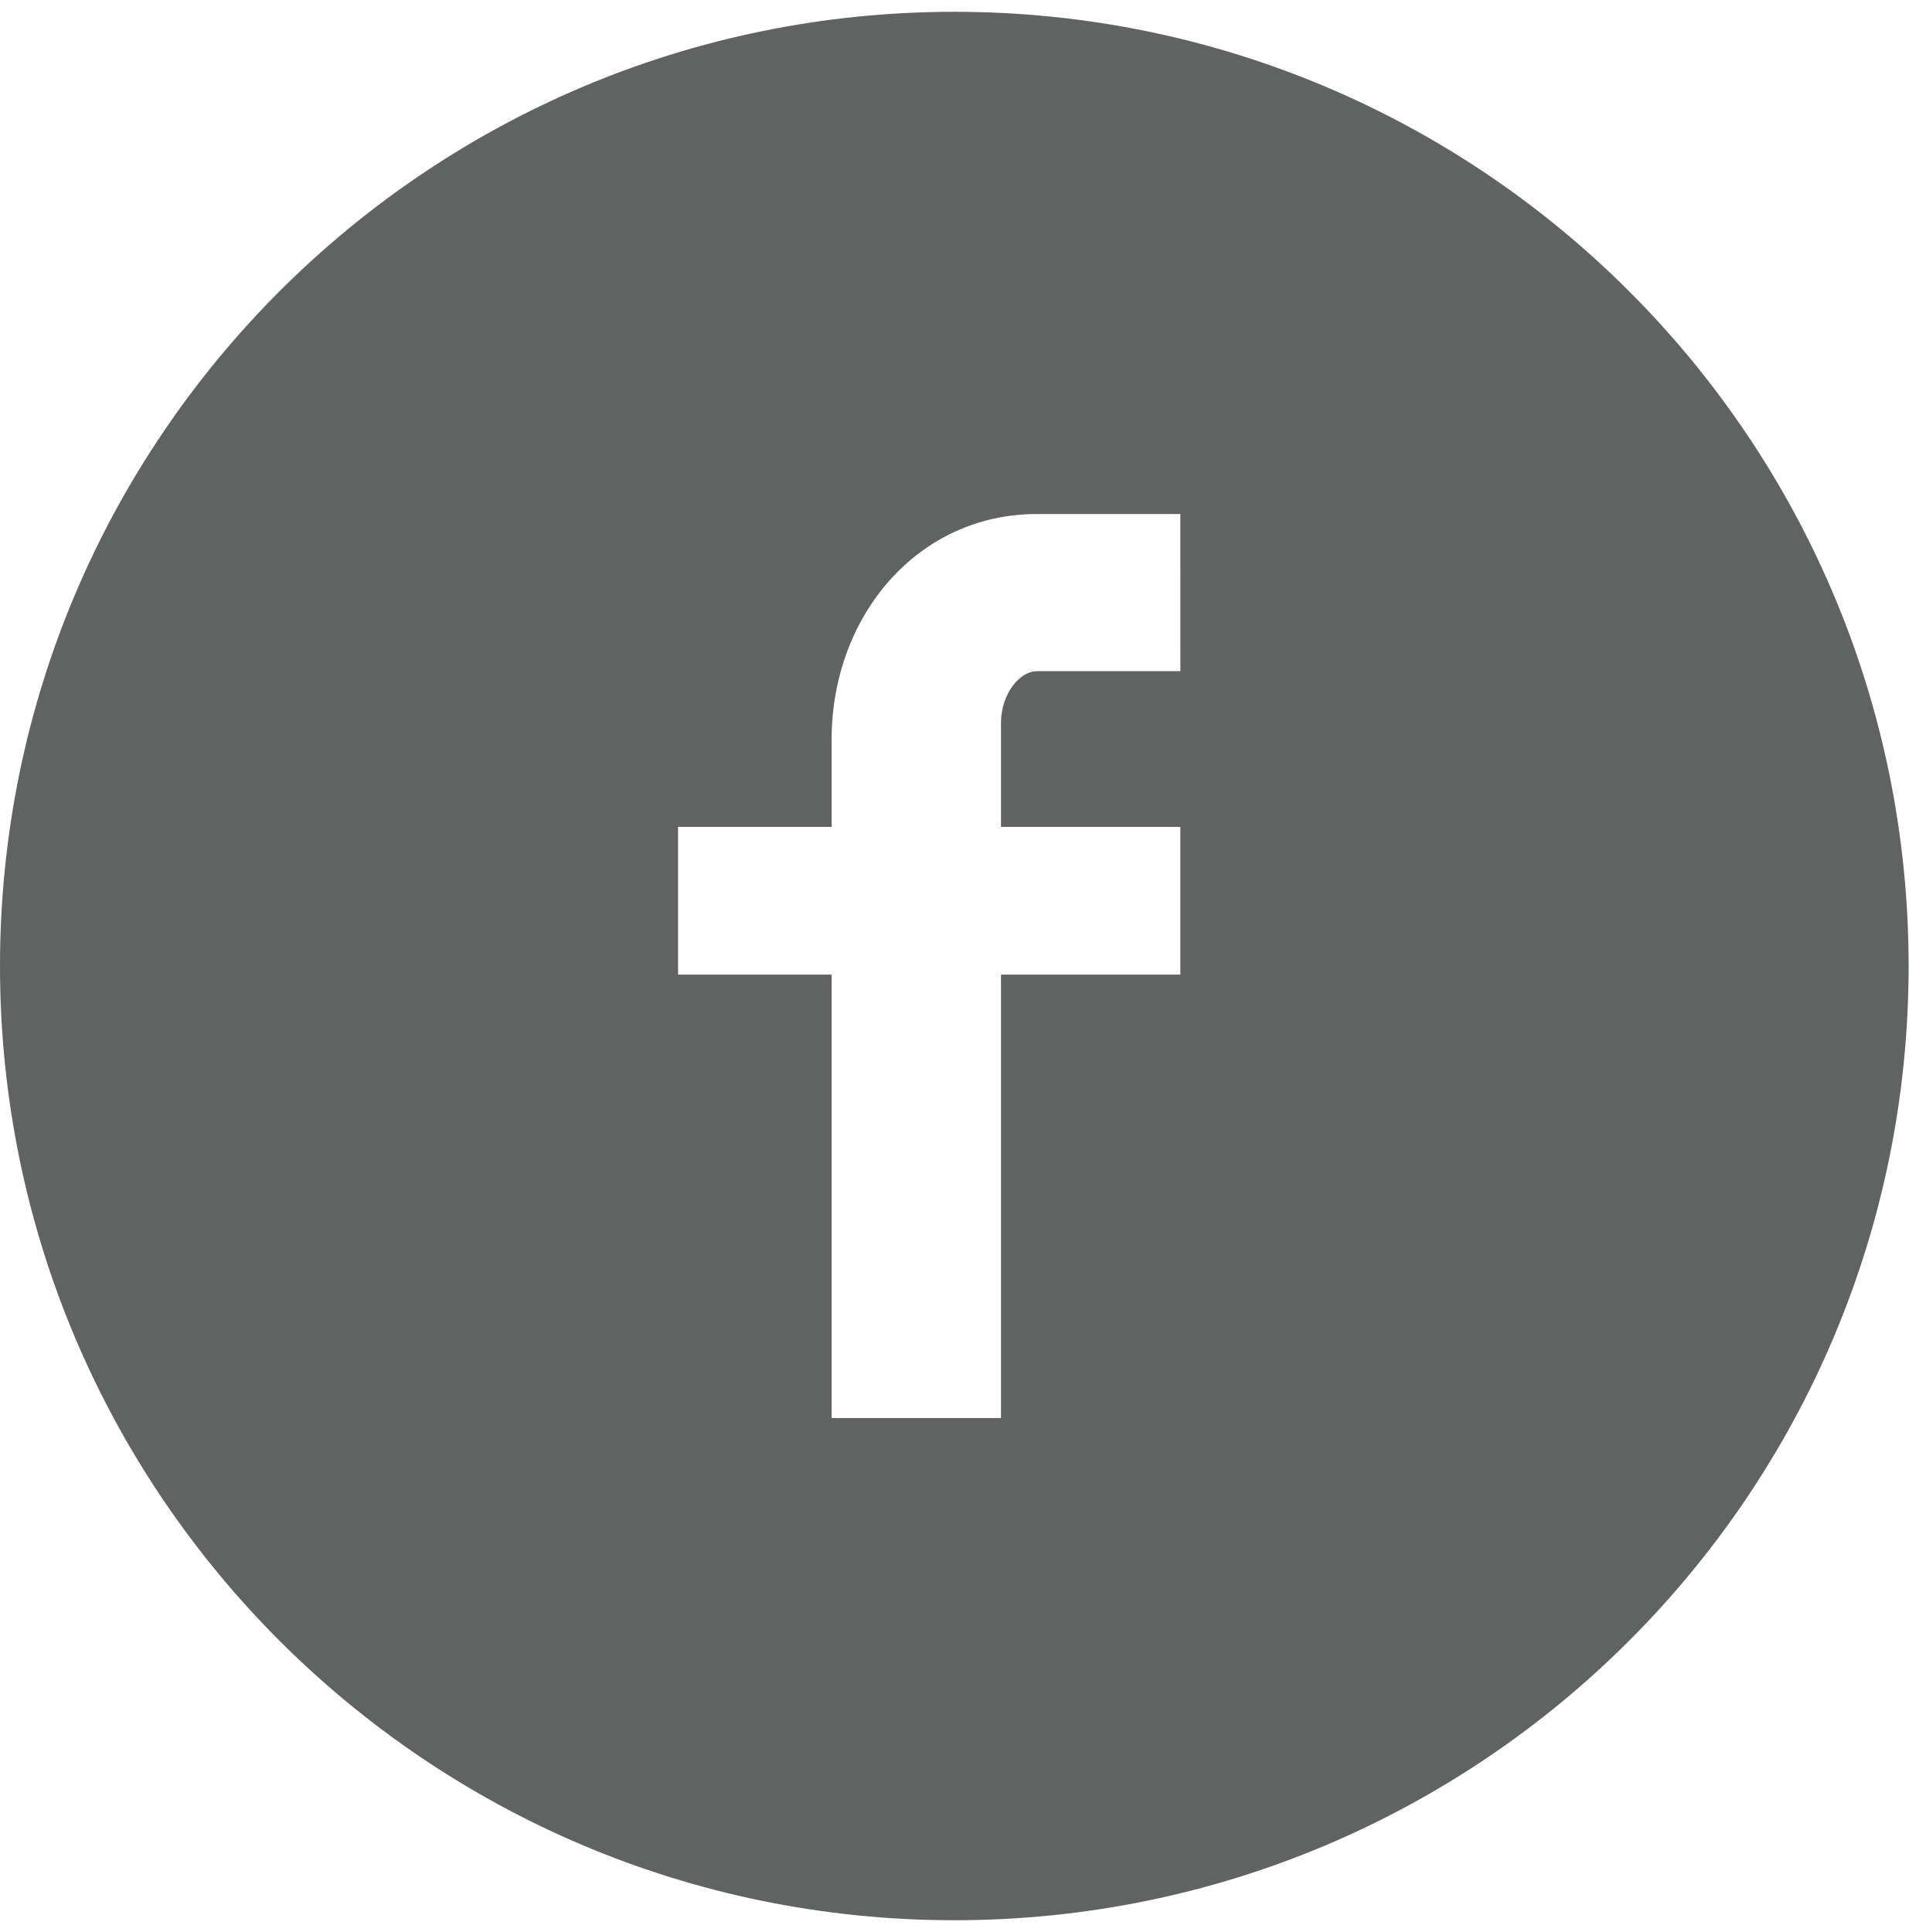
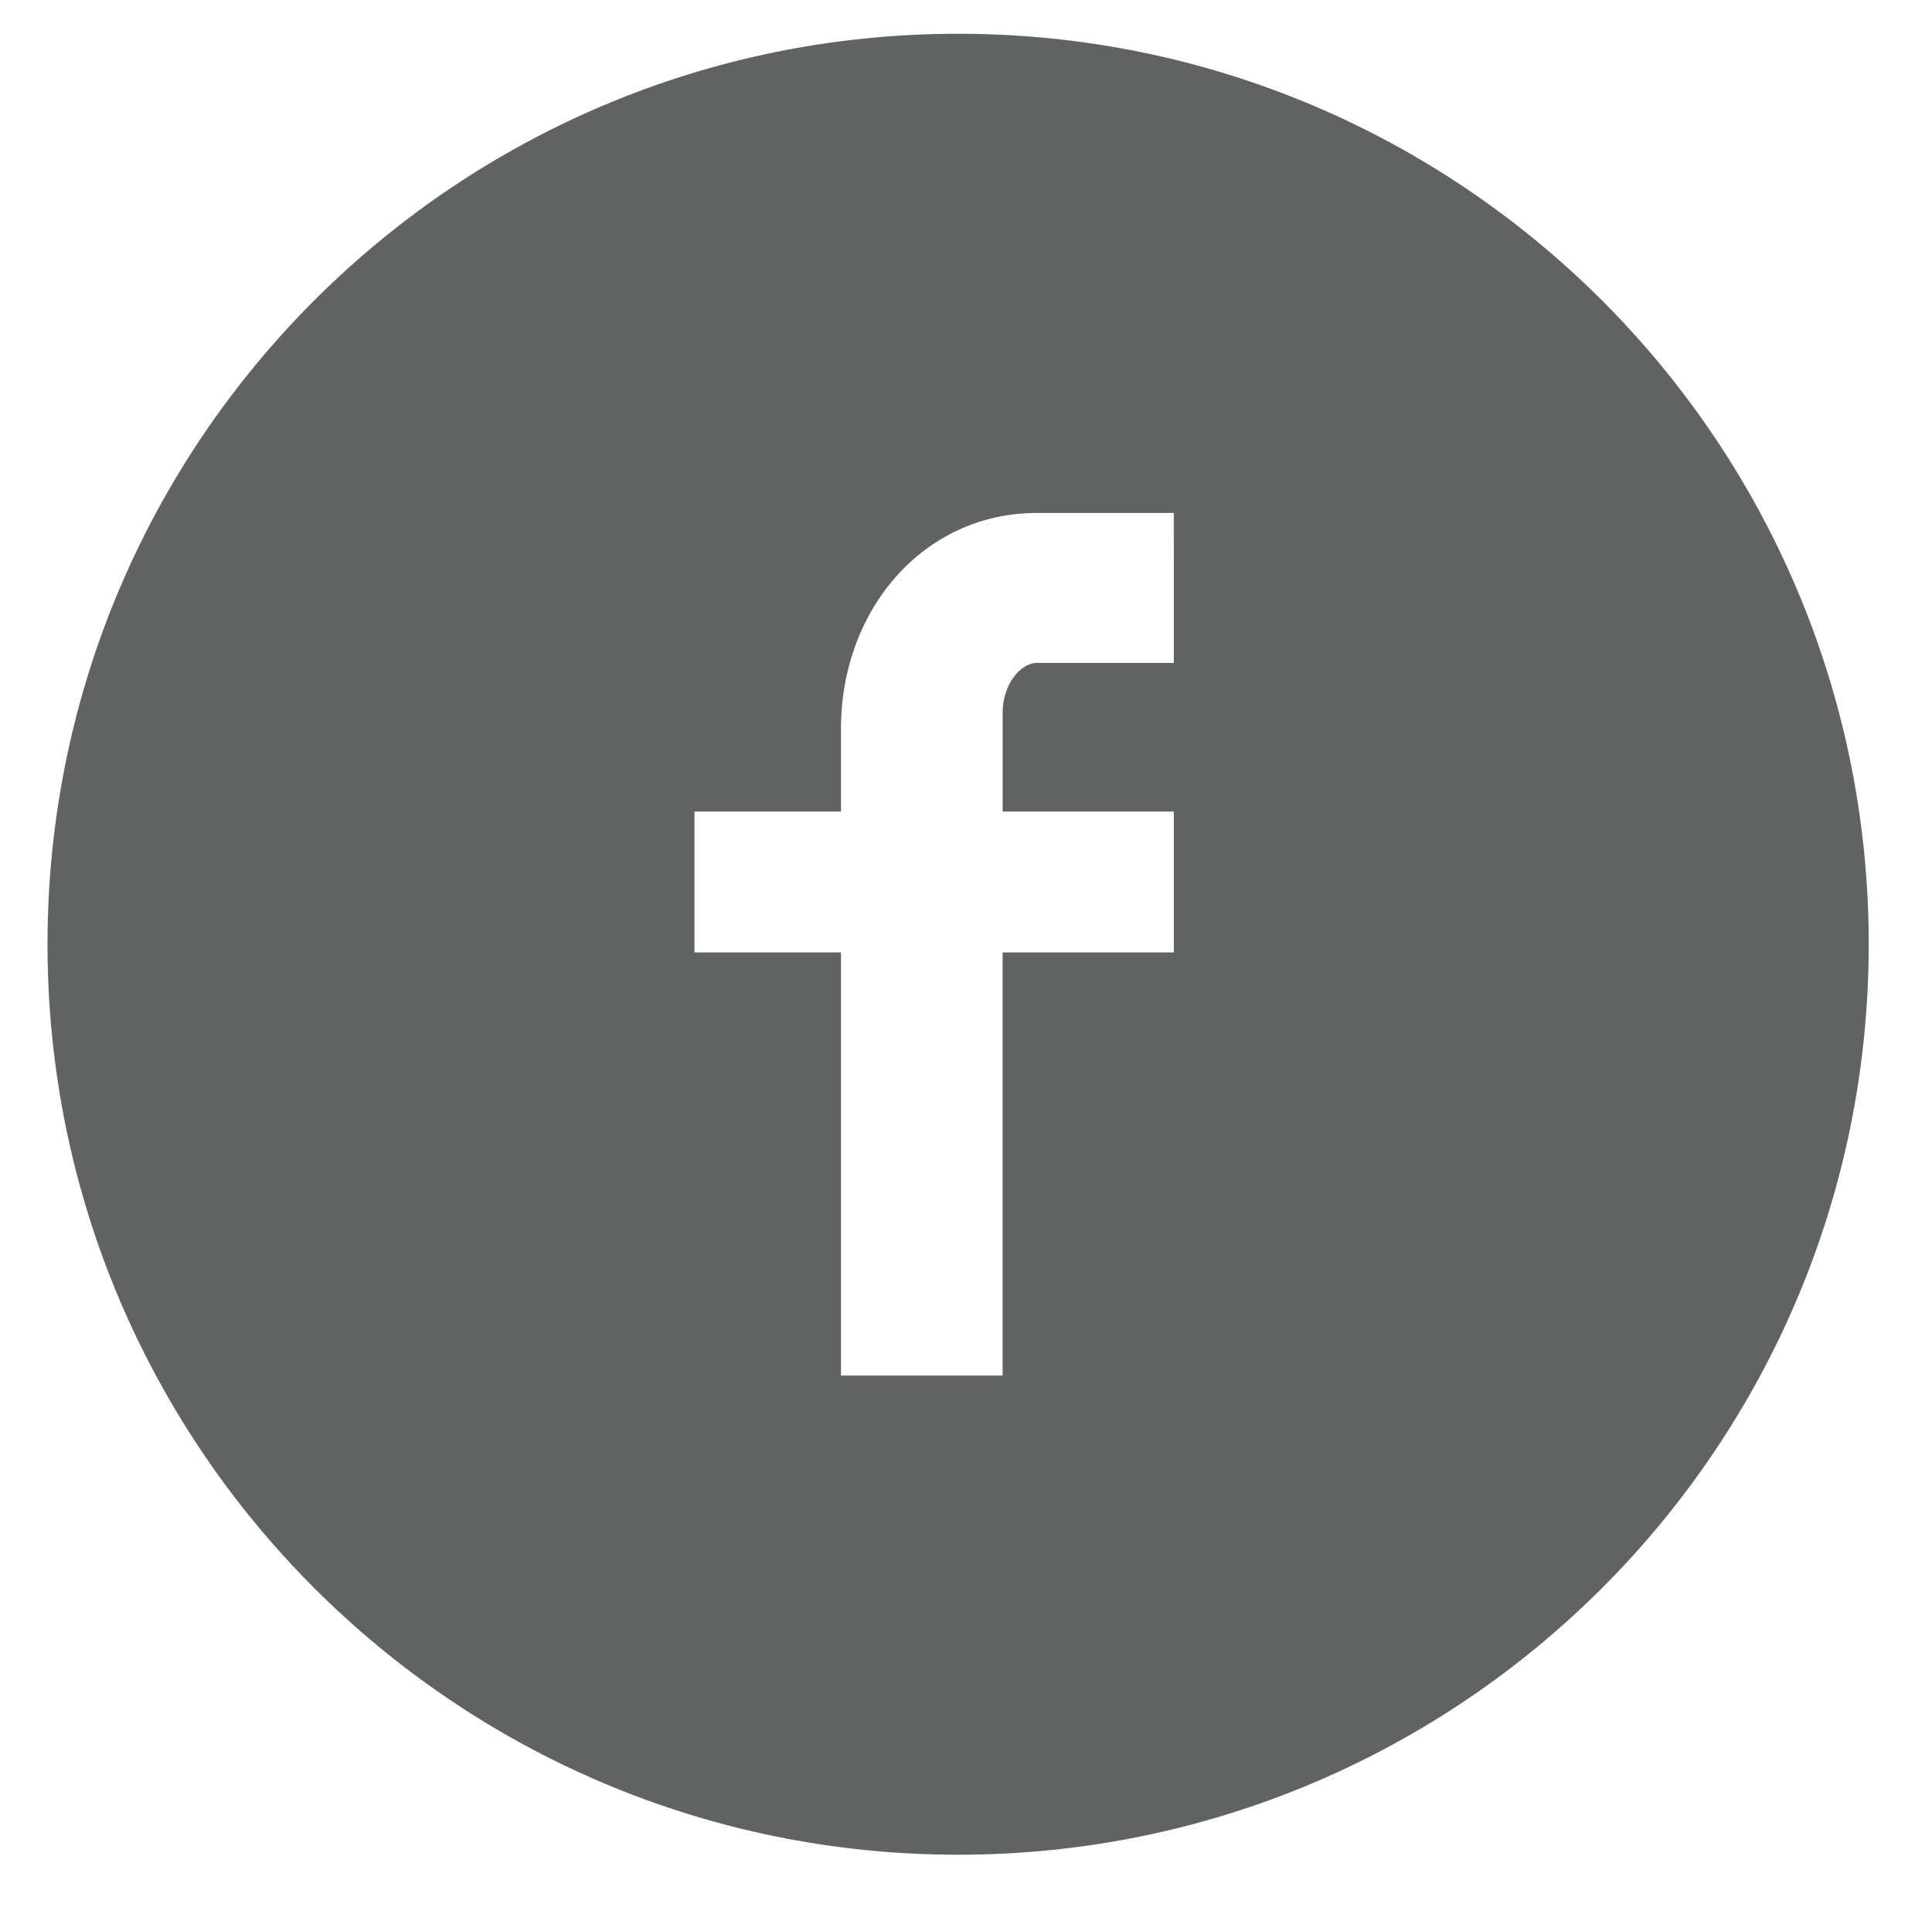
- <svg xmlns="http://www.w3.org/2000/svg" version="1.1" id="Layer_1" x="0px" y="0px" viewBox="0 0 55.132 55.812" enable-background="new 0 0 55.132 55.812" xml:space="preserve">
+ <svg xmlns="http://www.w3.org/2000/svg" version="1.1" id="Layer_1" x="0px" y="0px" viewBox="0 0 115 113.5" enable-background="new 0 0 115 113.5" xml:space="preserve">
  <g>
    <g>
-       <polygon fill="#35A56B" points="104.189,11.807 99.679,8.74 91.962,16.459 116.412,16.459 108.673,8.719   " />
-       <polygon fill="#35A56B" points="117.785,15.086 117.785,2.447 110.299,7.599   " />
-       <polygon fill="#35A56B" points="90.587,2.557 90.587,15.086 98.042,7.627   " />
-       <polygon fill="#35A56B" points="90.587,0.212 104.183,9.452 117.744,0.115 117.785,0.175 117.785,-2.97 90.587,-2.97   " />
-       <path fill="#35A56B" d="M104.185-20.459c-15.024,0-27.203,12.179-27.203,27.203s12.18,27.204,27.204,27.204    c15.025,0,27.204-12.18,27.204-27.204S119.21-20.459,104.185-20.459z M119.728,16.459c0,1.072-0.872,1.942-1.943,1.942H90.587    c-1.073,0-1.944-0.87-1.944-1.942V-2.97c0-1.072,0.871-1.943,1.944-1.943h27.198c1.071,0,1.943,0.871,1.943,1.943V16.459z" />
+       <polygon fill="#35A56B" points="464.172,76.445 455.303,70.415 440.129,85.593 488.206,85.593 472.988,70.373   " />
+       <polygon fill="#35A56B" points="490.906,82.893 490.906,58.04 476.186,68.171   " />
+       <polygon fill="#35A56B" points="437.426,58.257 437.426,82.893 452.085,68.226   " />
+       <polygon fill="#35A56B" points="437.426,53.646 464.16,71.815 490.825,53.455 490.906,53.573 490.906,47.389 437.426,47.389   " />
+       <path fill="#35A56B" d="M464.164,13c-29.542,0-53.49,23.948-53.49,53.49s23.95,53.492,53.492,53.492    c29.544,0,53.492-23.95,53.492-53.492S493.708,13,464.164,13z M494.726,85.593c0,2.108-1.715,3.819-3.821,3.819h-53.48    c-2.11,0-3.823-1.711-3.823-3.819V47.389c0-2.108,1.713-3.821,3.823-3.821h53.48c2.106,0,3.821,1.713,3.821,3.821V85.593z" />
    </g>
  </g>
  <g>
    <g>
-       <polygon fill="#606362" points="104.194,11.813 99.683,8.745 91.964,16.466 116.419,16.466 108.679,8.724   " />
-       <polygon fill="#606362" points="117.792,15.093 117.792,2.452 110.305,7.604   " />
-       <polygon fill="#606362" points="90.59,2.561 90.59,15.093 98.046,7.633   " />
-       <polygon fill="#606362" points="90.59,0.216 104.188,9.458 117.751,0.119 117.792,0.178 117.792,-2.966 90.59,-2.966   " />
-       <path fill="#606362" d="M104.19-20.459c-15.027,0-27.208,12.181-27.208,27.208s12.182,27.209,27.209,27.209    c15.028,0,27.209-12.182,27.209-27.209S119.218-20.459,104.19-20.459z M119.736,16.466c0,1.072-0.873,1.943-1.943,1.943H90.59    c-1.073,0-1.944-0.871-1.944-1.943V-2.966c0-1.072,0.872-1.943,1.944-1.943h27.203c1.071,0,1.943,0.872,1.943,1.943V16.466z" />
+       <polygon fill="#606362" points="464.181,76.457 455.311,70.424 440.133,85.606 488.22,85.606 473,70.383   " />
+       <polygon fill="#606362" points="490.919,82.907 490.919,58.05 476.198,68.181   " />
+       <polygon fill="#606362" points="437.432,58.265 437.432,82.907 452.092,68.238   " />
+       <polygon fill="#606362" points="437.432,53.654 464.17,71.826 490.839,53.463 490.919,53.579 490.919,47.397 437.432,47.397   " />
+       <path fill="#606362" d="M464.173,13c-29.548,0-53.5,23.952-53.5,53.5s23.954,53.502,53.502,53.502    c29.55,0,53.502-23.954,53.502-53.502S493.723,13,464.173,13z M494.742,85.606c0,2.108-1.717,3.821-3.821,3.821h-53.49    c-2.11,0-3.823-1.713-3.823-3.821V47.397c0-2.108,1.715-3.821,3.823-3.821h53.49c2.106,0,3.821,1.715,3.821,3.821V85.606z" />
    </g>
  </g>
  <g display="none">
-     <path display="inline" fill="#044D78" d="M27.565,0.341C12.341,0.341,0,12.682,0,27.907s12.342,27.565,27.566,27.565   s27.565-12.34,27.565-27.565C55.132,12.682,42.791,0.341,27.565,0.341z M34.096,19.389h-4.145c-0.491,0-1.037,0.644-1.037,1.506   v2.993h5.181v4.266h-5.181v12.81h-4.893v-12.81h-4.435v-4.266h4.435v-2.511c0-3.6,2.5-6.528,5.928-6.528h4.146L34.096,19.389   L34.096,19.389z" />
+     <path display="inline" fill="#044D78" d="M57.03,2.01c-29.935,0-54.202,24.266-54.202,54.204s24.268,54.202,54.204,54.202   s54.202-24.264,54.202-54.202C111.233,26.277,86.967,2.01,57.03,2.01z M69.87,39.465h-8.15c-0.965,0-2.039,1.266-2.039,2.961v5.885   h10.187v8.388H59.68v25.189h-9.621V56.699h-8.721v-8.388h8.721v-4.937c0-7.079,4.916-12.836,11.656-12.836h8.152L69.87,39.465   L69.87,39.465z" />
  </g>
  <g>
-     <path fill="#606362" d="M27.565,0.341c-15.224,0-27.565,12.341-27.565,27.566s12.342,27.565,27.566,27.565   s27.565-12.34,27.565-27.565C55.132,12.682,42.791,0.341,27.565,0.341z M34.096,19.389h-4.145c-0.491,0-1.037,0.644-1.037,1.506   v2.993h5.181v4.266h-5.181v12.81h-4.893v-12.81h-4.435v-4.266h4.435v-2.511c0-3.6,2.5-6.528,5.928-6.528h4.146L34.096,19.389   L34.096,19.389z" />
+     <path fill="#606362" d="M57.03,2.01c-29.935,0-54.202,24.266-54.202,54.204s24.268,54.202,54.204,54.202   s54.202-24.264,54.202-54.202S86.967,2.01,57.03,2.01z M69.87,39.465h-8.15c-0.965,0-2.039,1.266-2.039,2.961v5.885h10.187v8.388   H59.68v25.189h-9.621V56.699h-8.721v-8.388h8.721v-4.937c0-7.079,4.916-12.836,11.656-12.836h8.152L69.87,39.465L69.87,39.465z" />
  </g>
  <g>
-     <path fill="#D77A27" d="M287.927,46.803c-15.212,0-27.541,12.331-27.541,27.542s12.329,27.541,27.541,27.541   c15.21,0,27.542-12.33,27.542-27.541S303.138,46.803,287.927,46.803z M299.128,69.365c0.012,0.233,0.015,0.466,0.015,0.703   c0,7.167-5.456,15.433-15.433,15.433c-3.063,0-5.914-0.898-8.313-2.438c0.423,0.051,0.854,0.077,1.293,0.077   c2.542,0,4.88-0.867,6.738-2.323c-2.374-0.042-4.378-1.611-5.069-3.767c0.333,0.063,0.672,0.097,1.021,0.097   c0.494,0,0.973-0.065,1.429-0.19c-2.481-0.498-4.352-2.689-4.352-5.319c0-0.023,0-0.045,0.001-0.068   c0.731,0.407,1.568,0.65,2.457,0.679c-1.457-0.974-2.413-2.634-2.413-4.516c0-0.993,0.267-1.924,0.734-2.726   c2.674,3.282,6.672,5.44,11.179,5.667c-0.093-0.397-0.14-0.812-0.14-1.237c0-2.995,2.429-5.423,5.424-5.423   c1.561,0,2.97,0.658,3.959,1.713c1.236-0.244,2.397-0.694,3.445-1.317c-0.406,1.267-1.266,2.33-2.385,3   c1.097-0.131,2.143-0.422,3.116-0.854C301.109,67.645,300.189,68.6,299.128,69.365z" />
+     <path fill="#D77A27" d="M272.504-24.053c-29.912,0-54.154,24.247-54.154,54.156s24.243,54.154,54.154,54.154   c29.908,0,54.156-24.245,54.156-54.154S302.416-24.053,272.504-24.053z M294.529,20.311c0.024,0.458,0.029,0.916,0.029,1.382   c0,14.093-10.728,30.346-30.346,30.346c-6.023,0-11.629-1.766-16.346-4.794c0.832,0.1,1.679,0.151,2.542,0.151   c4.998,0,9.596-1.705,13.249-4.568c-4.668-0.083-8.609-3.168-9.967-7.407c0.655,0.124,1.321,0.191,2.008,0.191   c0.971,0,1.913-0.128,2.81-0.374c-4.878-0.979-8.557-5.287-8.557-10.459c0-0.045,0-0.088,0.002-0.134   c1.437,0.8,3.083,1.278,4.831,1.335c-2.865-1.915-4.745-5.179-4.745-8.88c0-1.953,0.525-3.783,1.443-5.36   c5.258,6.453,13.119,10.697,21.981,11.143c-0.183-0.781-0.275-1.597-0.275-2.432c0-5.889,4.776-10.663,10.665-10.663   c3.069,0,5.84,1.294,7.785,3.368c2.43-0.48,4.713-1.365,6.774-2.59c-0.798,2.491-2.489,4.582-4.69,5.899   c2.157-0.258,4.214-0.83,6.127-1.679C298.424,16.929,296.615,18.806,294.529,20.311z" />
  </g>
  <g>
-     <path fill="#606362" d="M287.927,115.654c-15.212,0-27.541,12.331-27.541,27.542s12.329,27.541,27.541,27.541   c15.21,0,27.542-12.33,27.542-27.541S303.138,115.654,287.927,115.654z M299.128,138.216c0.012,0.233,0.015,0.466,0.015,0.703   c0,7.167-5.456,15.433-15.433,15.433c-3.063,0-5.914-0.898-8.313-2.438c0.423,0.051,0.854,0.077,1.293,0.077   c2.542,0,4.88-0.867,6.738-2.323c-2.374-0.042-4.378-1.611-5.069-3.767c0.333,0.063,0.672,0.097,1.021,0.097   c0.494,0,0.973-0.065,1.429-0.19c-2.481-0.498-4.352-2.689-4.352-5.319c0-0.023,0-0.045,0.001-0.068   c0.731,0.407,1.568,0.65,2.457,0.679c-1.457-0.974-2.413-2.634-2.413-4.516c0-0.993,0.267-1.924,0.734-2.726   c2.674,3.282,6.672,5.44,11.179,5.667c-0.093-0.397-0.14-0.812-0.14-1.237c0-2.995,2.429-5.423,5.424-5.423   c1.561,0,2.97,0.658,3.959,1.713c1.236-0.244,2.397-0.694,3.445-1.317c-0.406,1.267-1.266,2.33-2.385,3   c1.097-0.131,2.143-0.422,3.116-0.854C301.109,136.496,300.189,137.451,299.128,138.216z" />
+     <path fill="#606362" d="M272.504-24.053c-29.912,0-54.154,24.247-54.154,54.156s24.243,54.154,54.154,54.154   c29.908,0,54.156-24.245,54.156-54.154S302.416-24.053,272.504-24.053z M294.529,20.311c0.024,0.458,0.029,0.916,0.029,1.382   c0,14.093-10.728,30.346-30.346,30.346c-6.023,0-11.629-1.766-16.346-4.794c0.832,0.1,1.679,0.151,2.542,0.151   c4.998,0,9.596-1.705,13.249-4.568c-4.668-0.083-8.609-3.168-9.967-7.407c0.655,0.124,1.321,0.191,2.008,0.191   c0.971,0,1.913-0.128,2.81-0.374c-4.878-0.979-8.557-5.287-8.557-10.459c0-0.045,0-0.088,0.002-0.134   c1.437,0.8,3.083,1.278,4.831,1.335c-2.865-1.915-4.745-5.179-4.745-8.88c0-1.953,0.525-3.783,1.443-5.36   c5.258,6.453,13.119,10.697,21.981,11.143c-0.183-0.781-0.275-1.597-0.275-2.432c0-5.889,4.776-10.663,10.665-10.663   c3.069,0,5.84,1.294,7.785,3.368c2.43-0.48,4.713-1.365,6.774-2.59c-0.798,2.491-2.489,4.582-4.69,5.899   c2.157-0.258,4.214-0.83,6.127-1.679C298.424,16.929,296.615,18.806,294.529,20.311z" />
  </g>
</svg>
